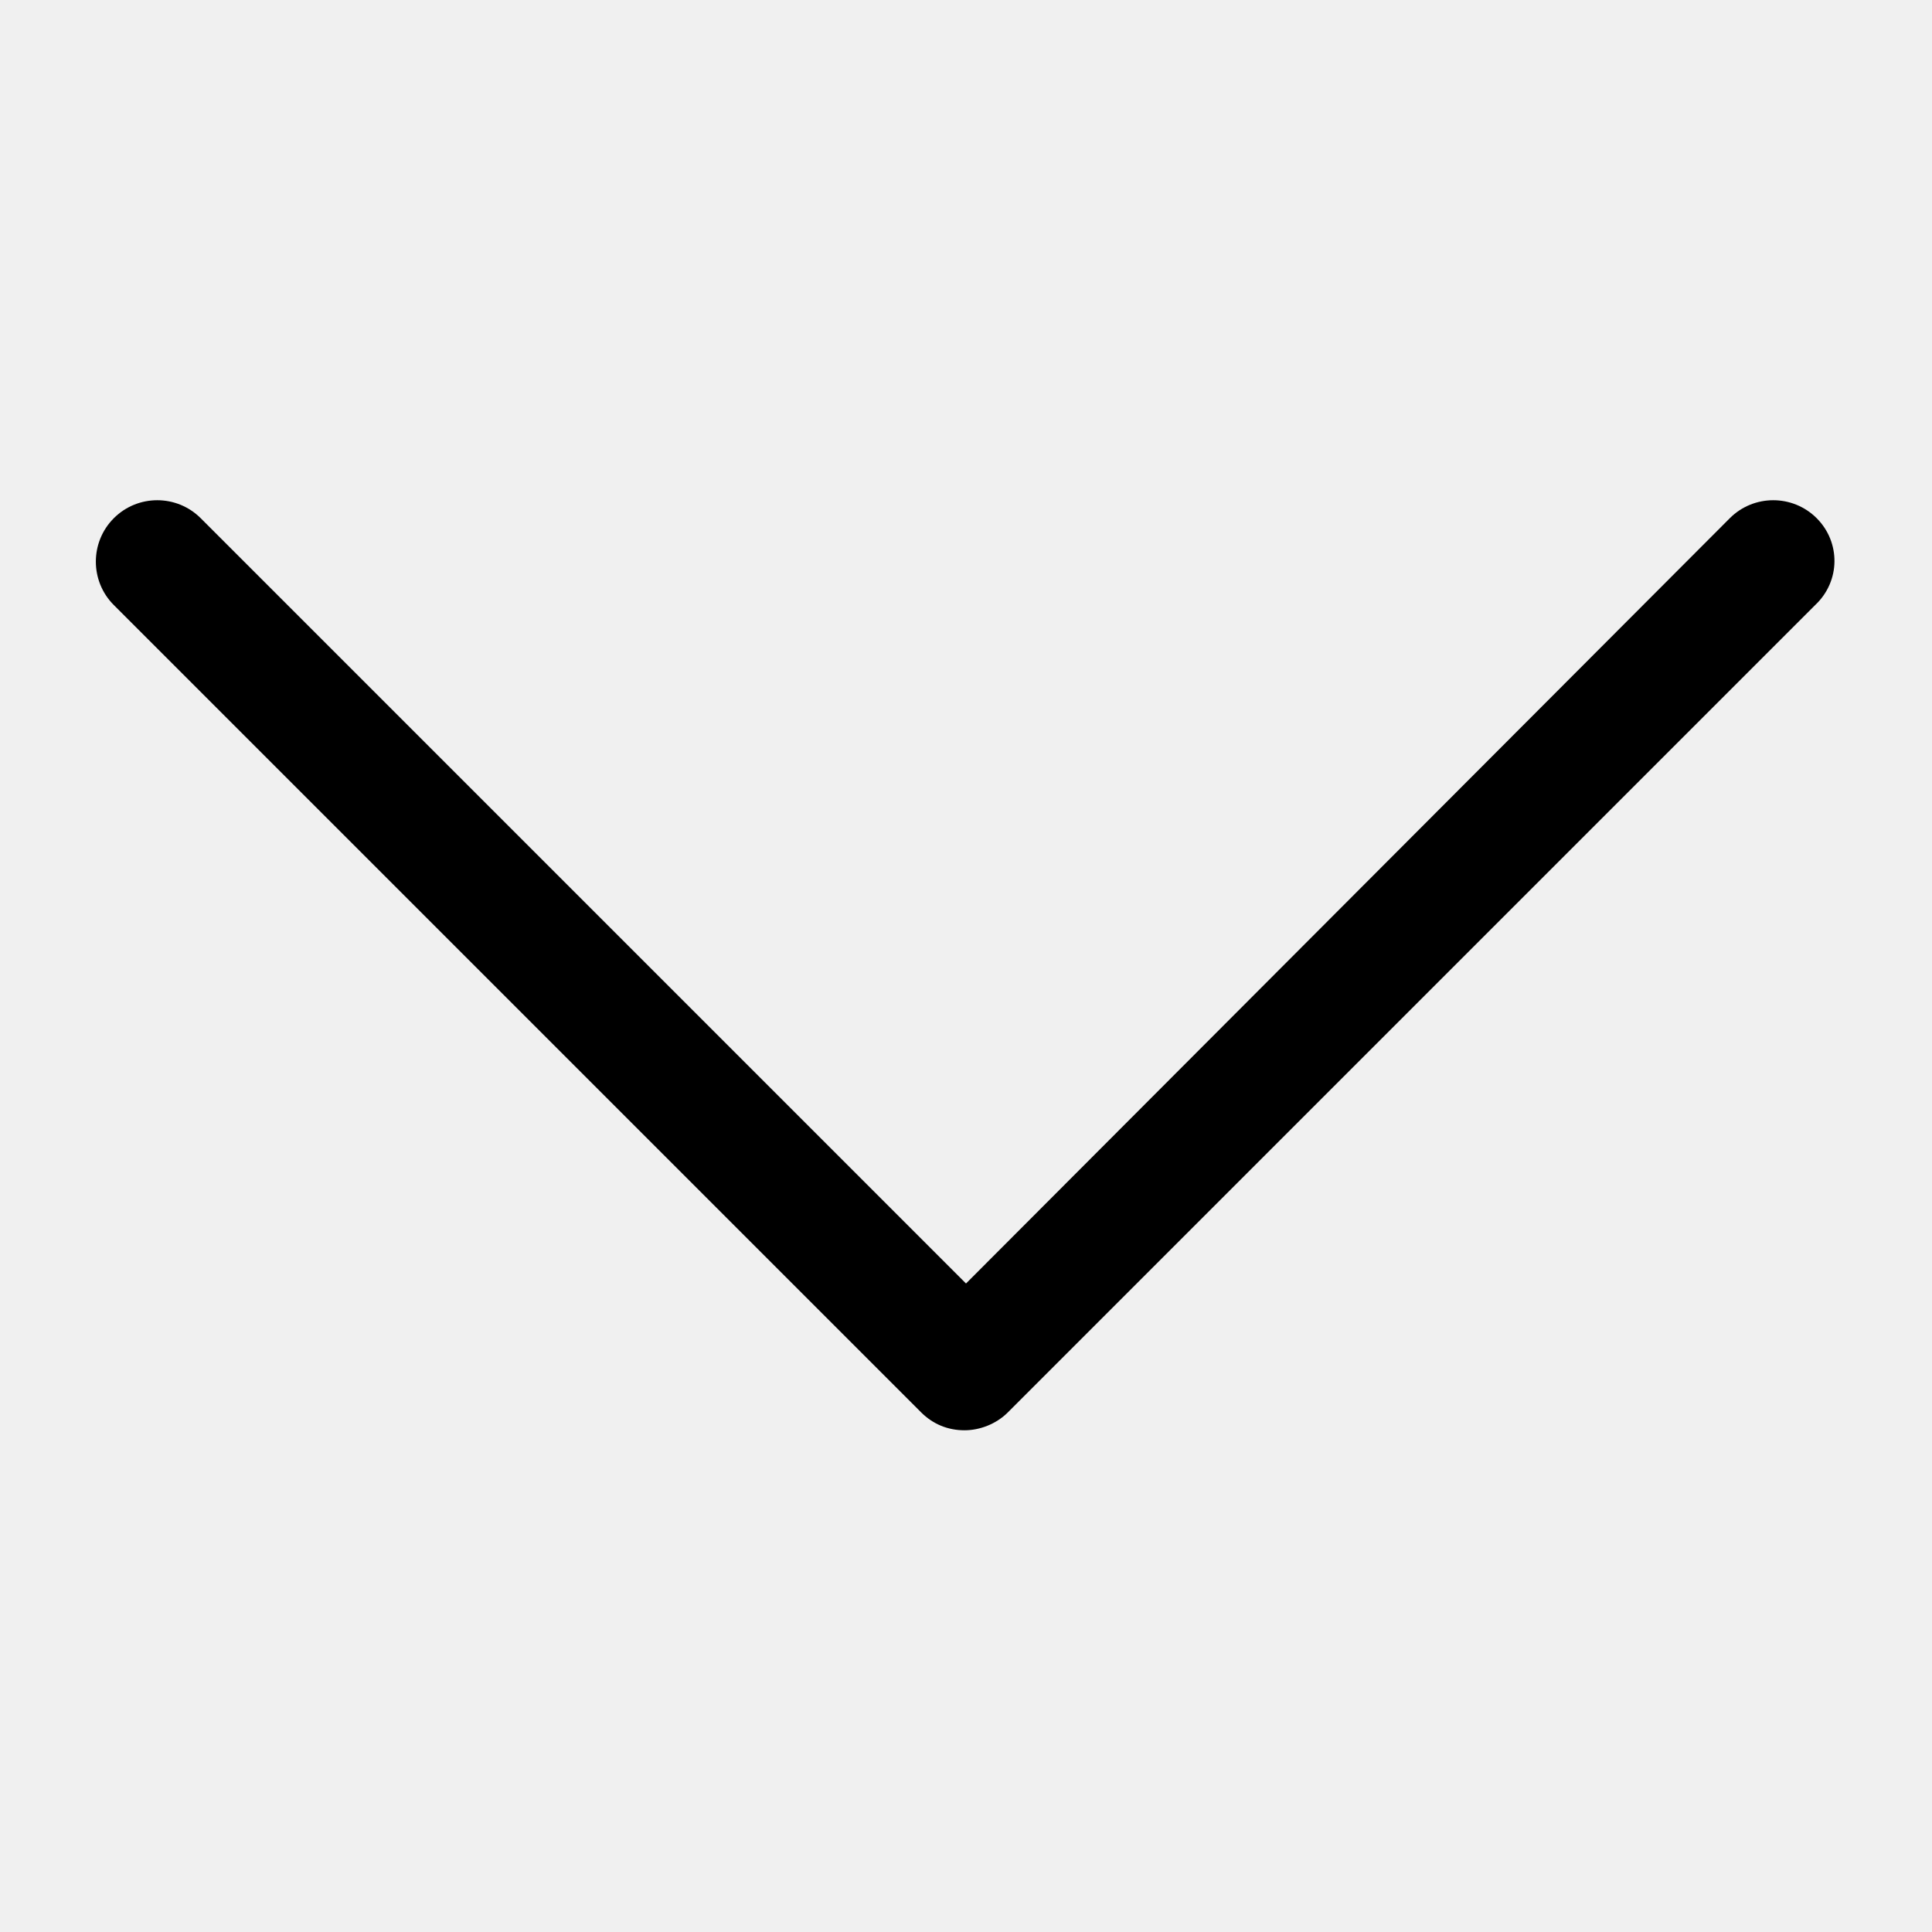
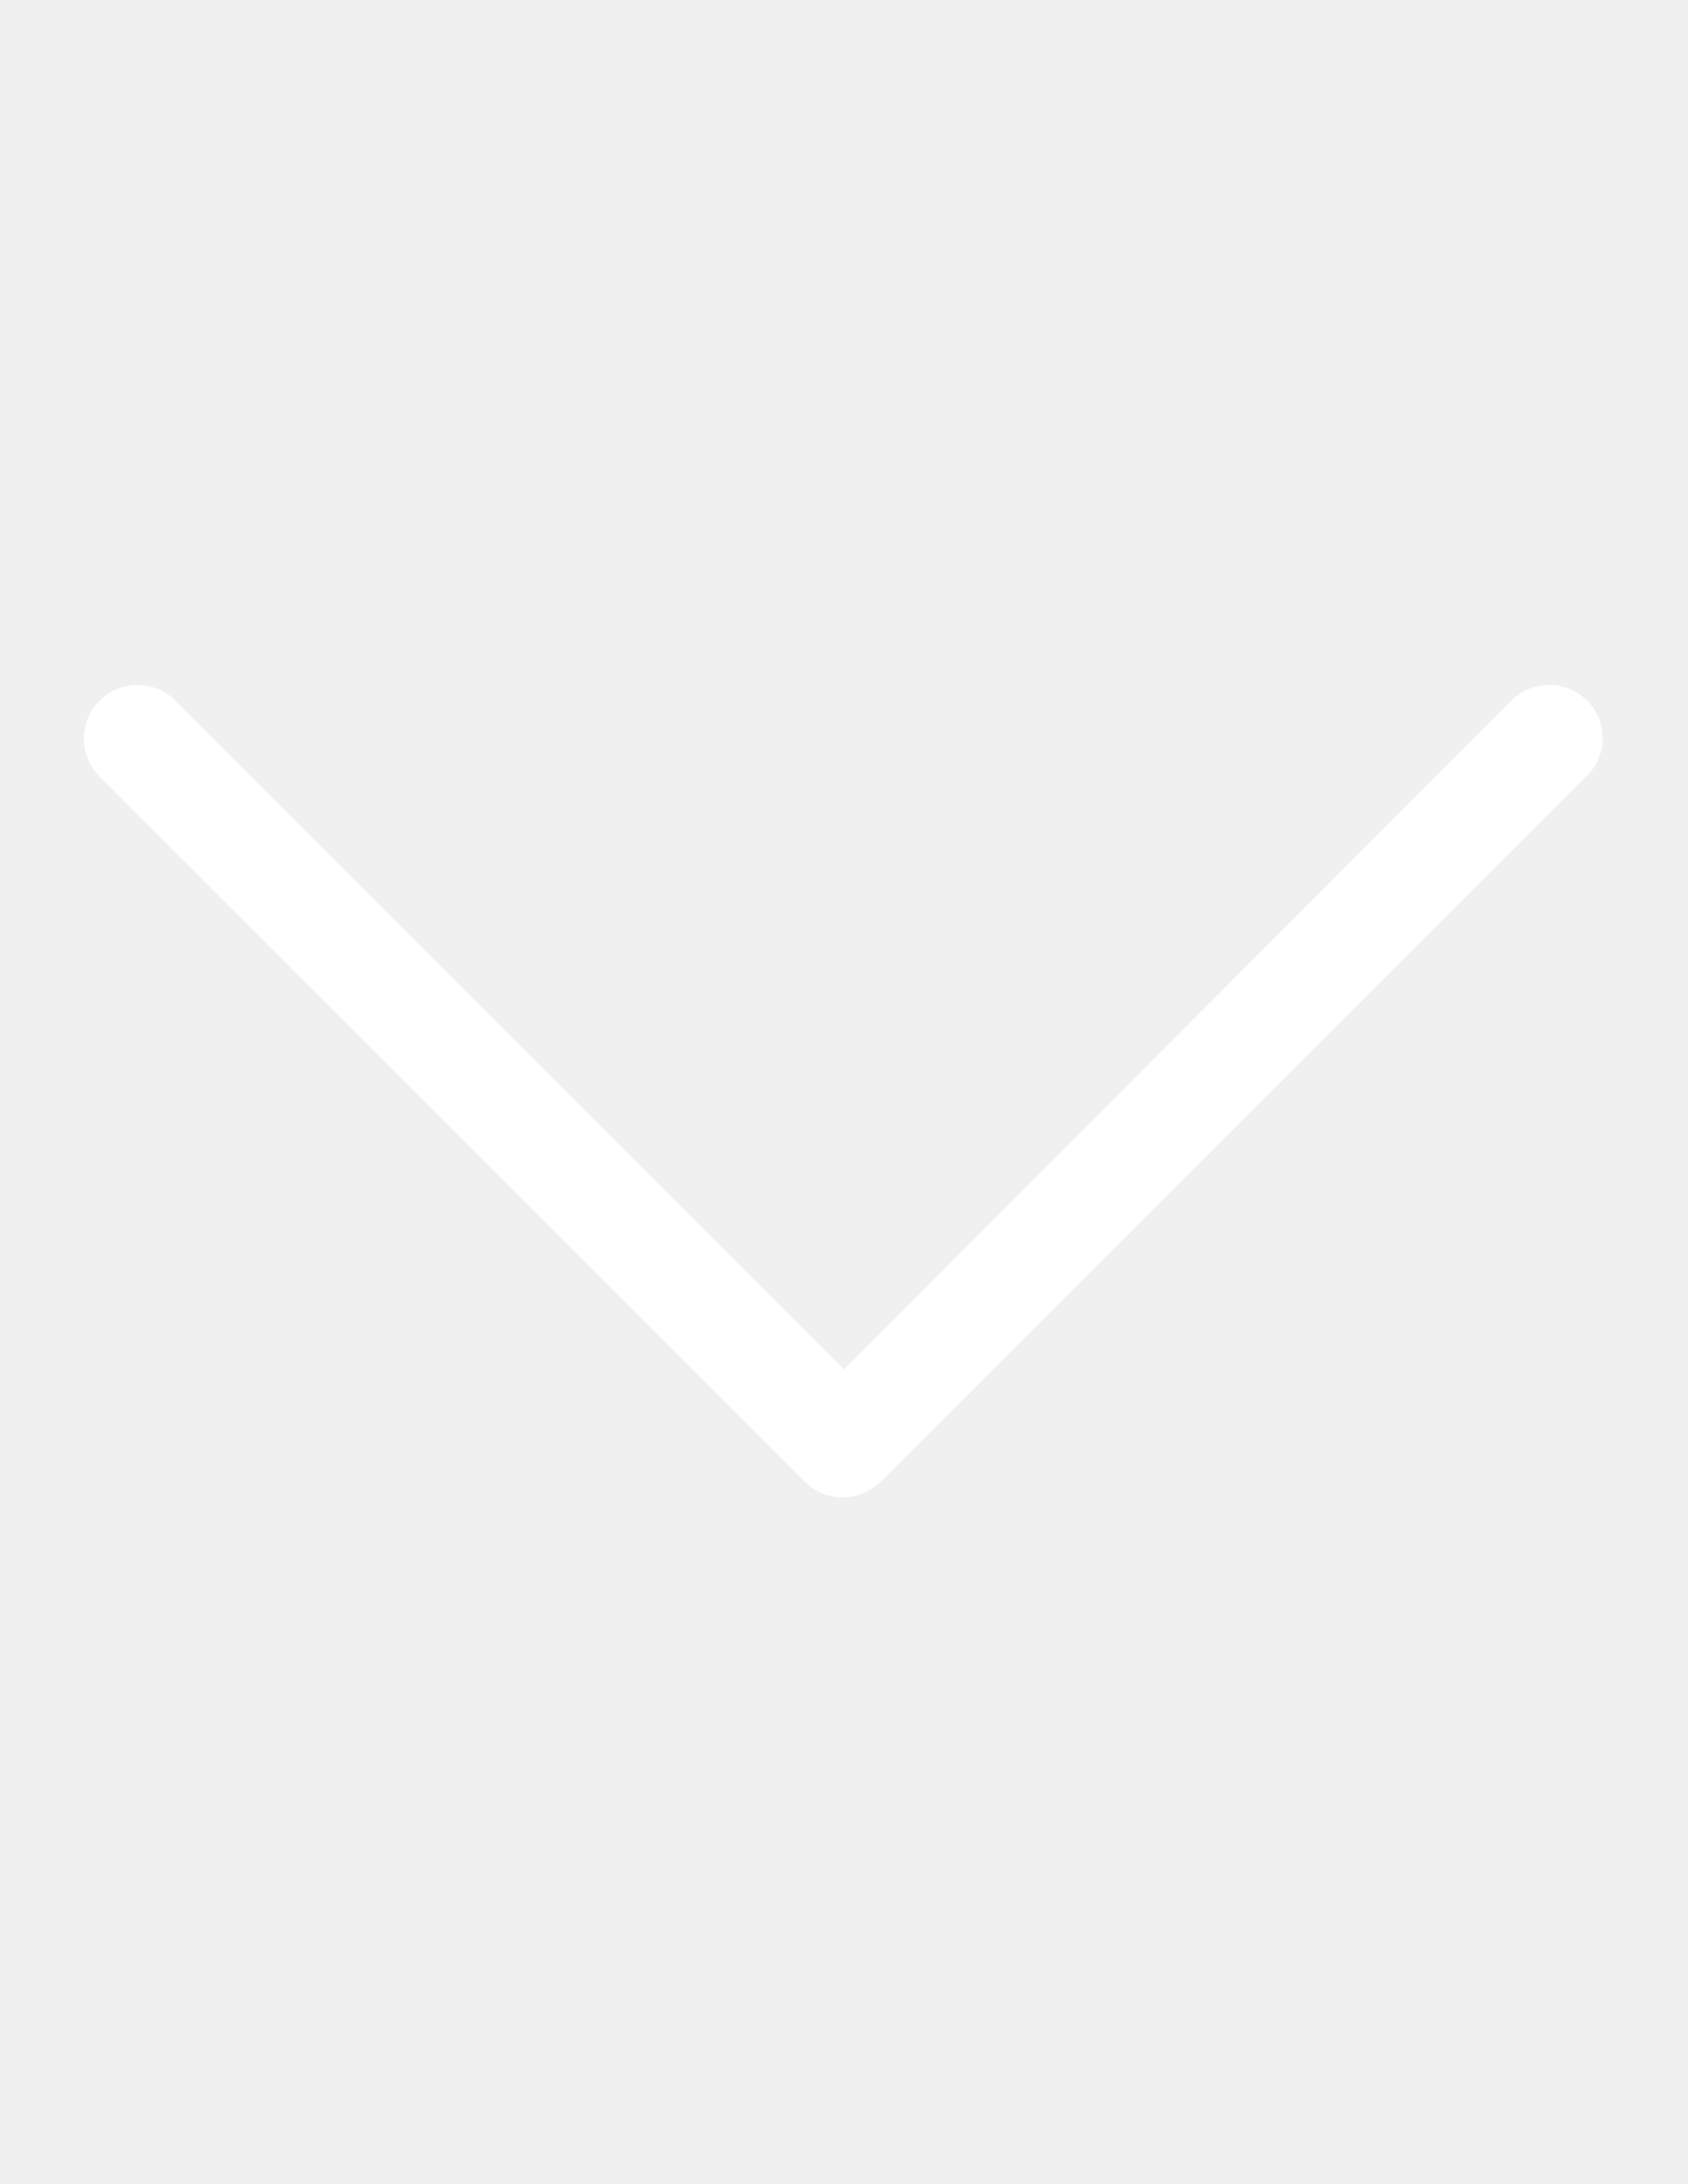
- <svg xmlns="http://www.w3.org/2000/svg" version="1.1" viewBox="0 0 129 129" enable-background="new 0 0 129 129">
+ <svg xmlns="http://www.w3.org/2000/svg" version="1.1" id="Layer_1" x="0px" y="0px" viewBox="0 0 612 792" enable-background="new 0 0 612 792" xml:space="preserve">
  <g>
-     <path d="m121.3,34.6c-1.6-1.6-4.2-1.6-5.8,0l-51,51.1-51.1-51.1c-1.6-1.6-4.2-1.6-5.8,0-1.6,1.6-1.6,4.2 0,5.8l53.9,53.9c0.8,0.8 1.8,1.2 2.9,1.2 1,0 2.1-0.4 2.9-1.2l53.9-53.9c1.7-1.6 1.7-4.2 0.1-5.8z" />
+     <path fill="#FFFFFF" d="M575.5,254.1c-7.6-7.6-19.9-7.6-27.5,0L306,496.6L63.6,254.1c-7.6-7.6-19.9-7.6-27.5,0s-7.6,19.9,0,27.5   l255.7,255.7c3.8,3.8,8.5,5.7,13.8,5.7c4.7,0,10-1.9,13.8-5.7L575,281.7C583.1,274.1,583.1,261.7,575.5,254.1L575.5,254.1z" />
  </g>
</svg>
